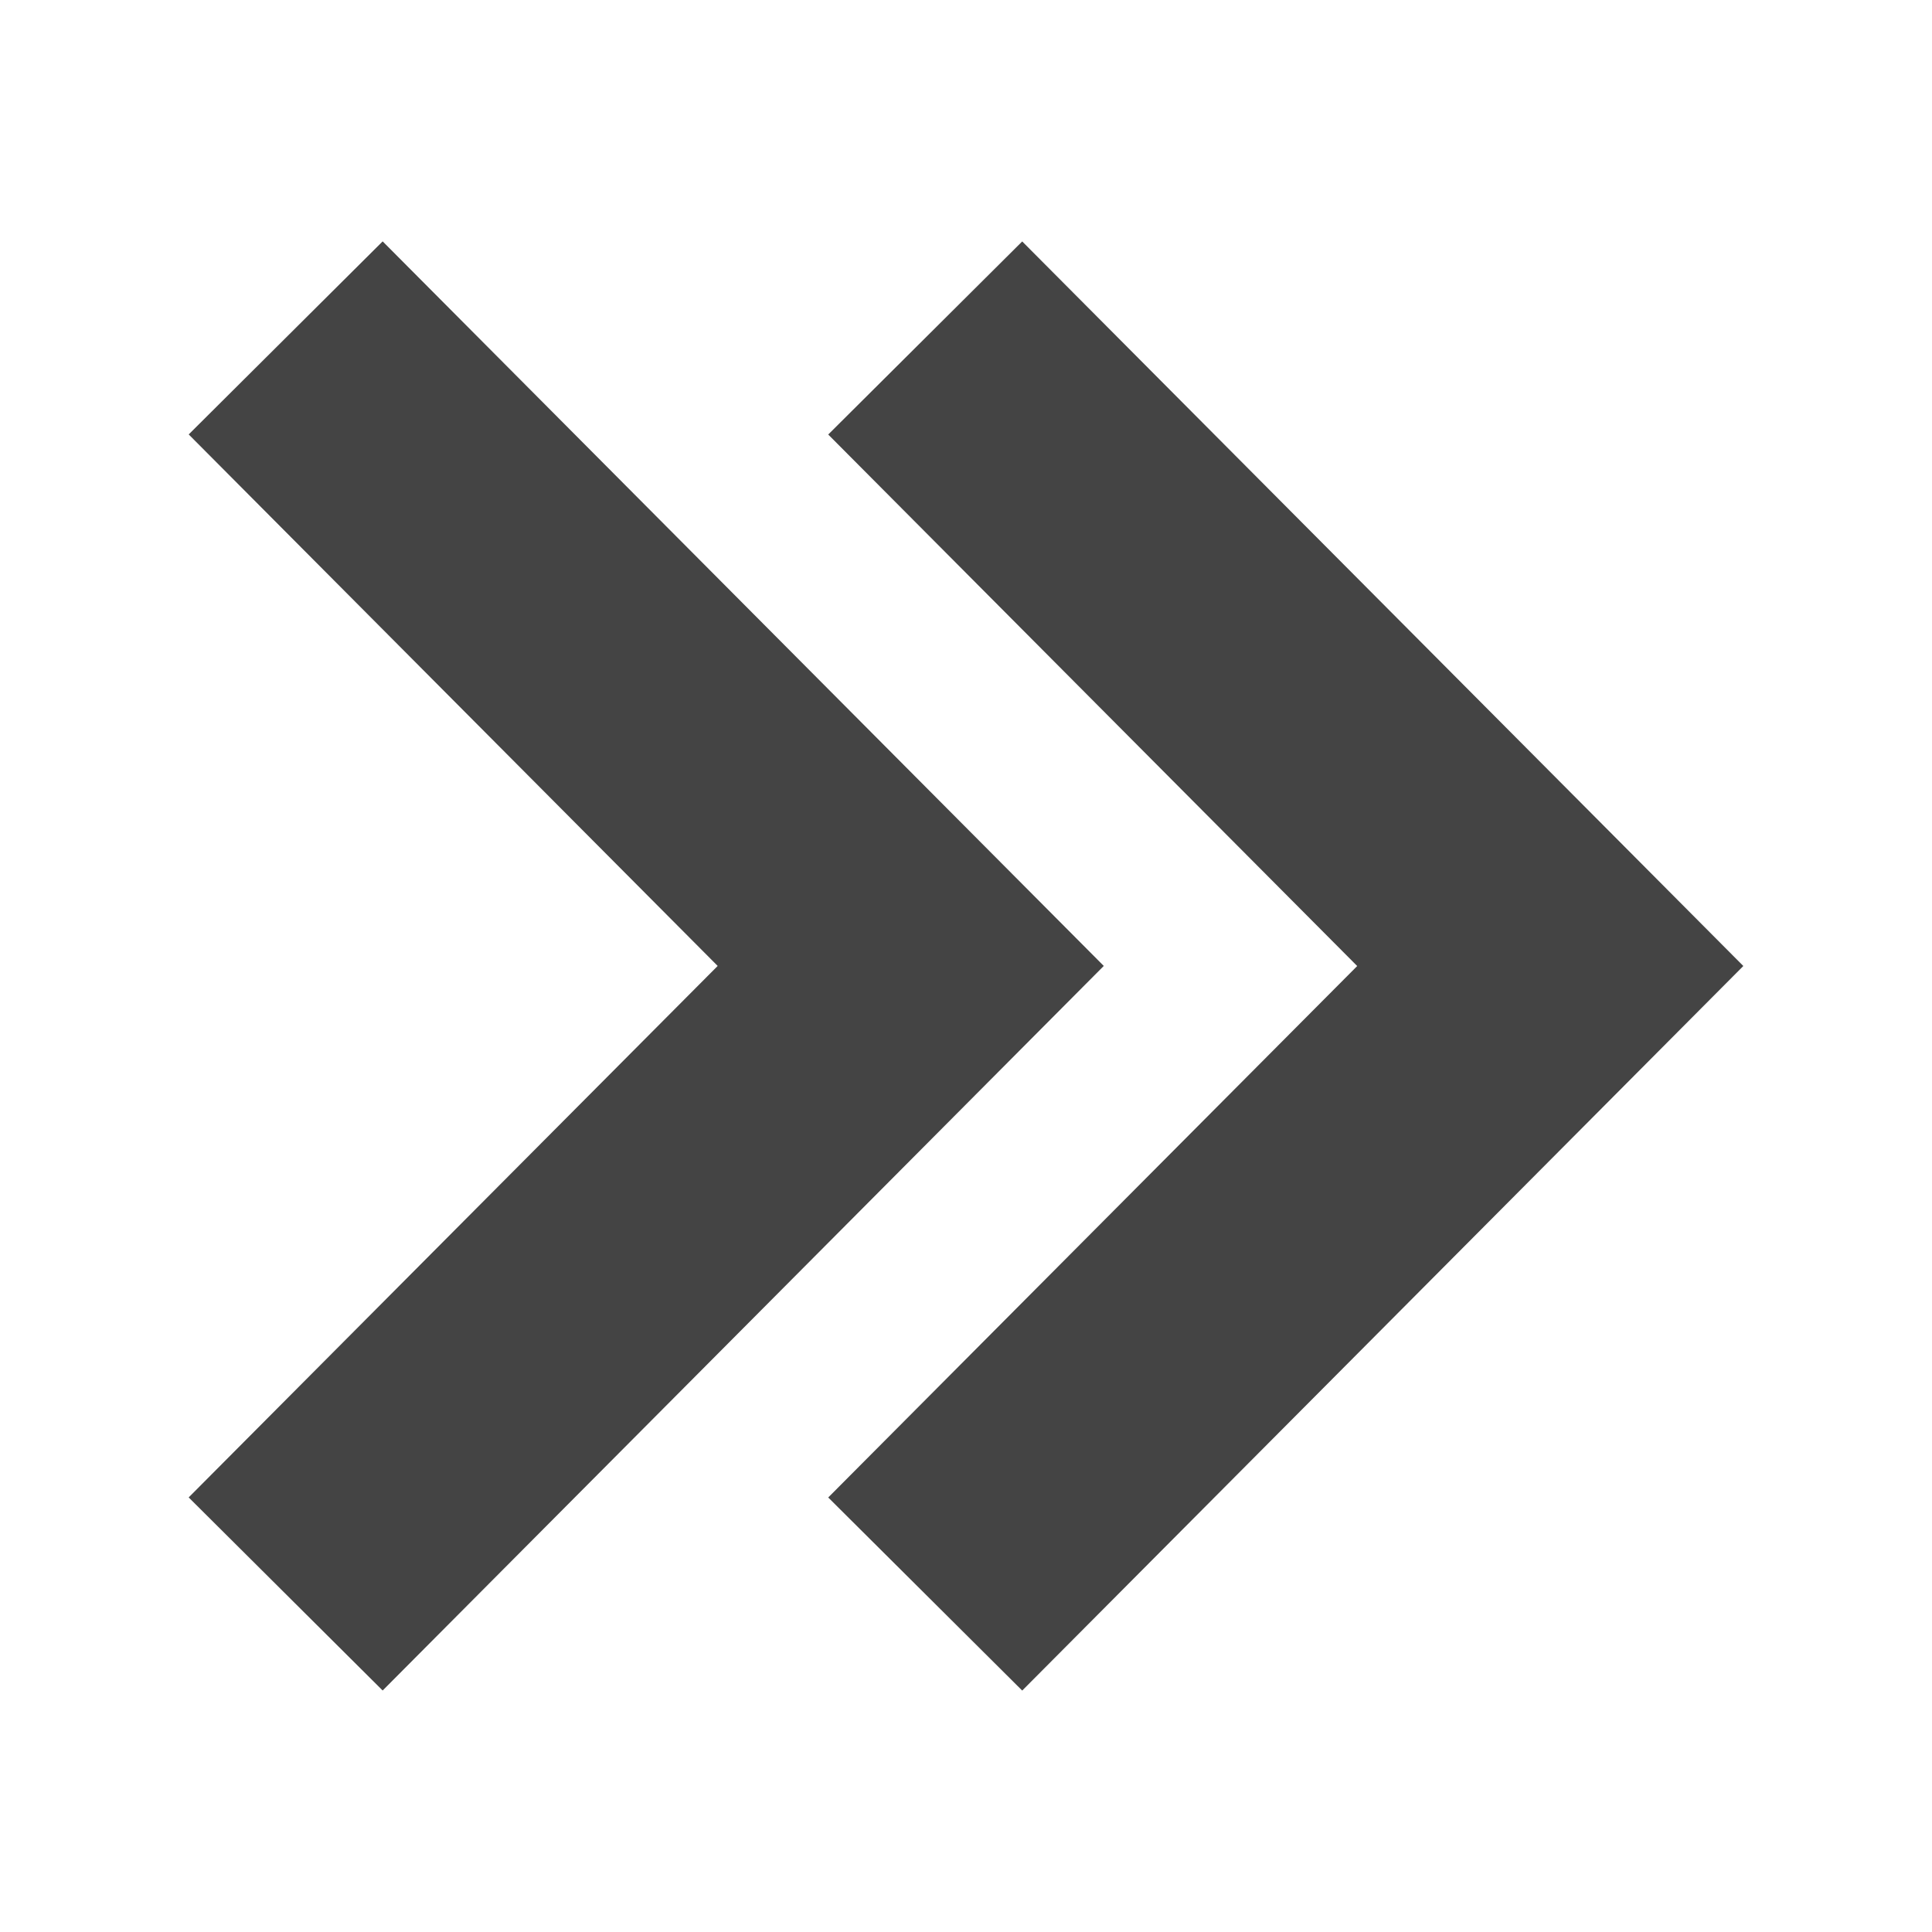
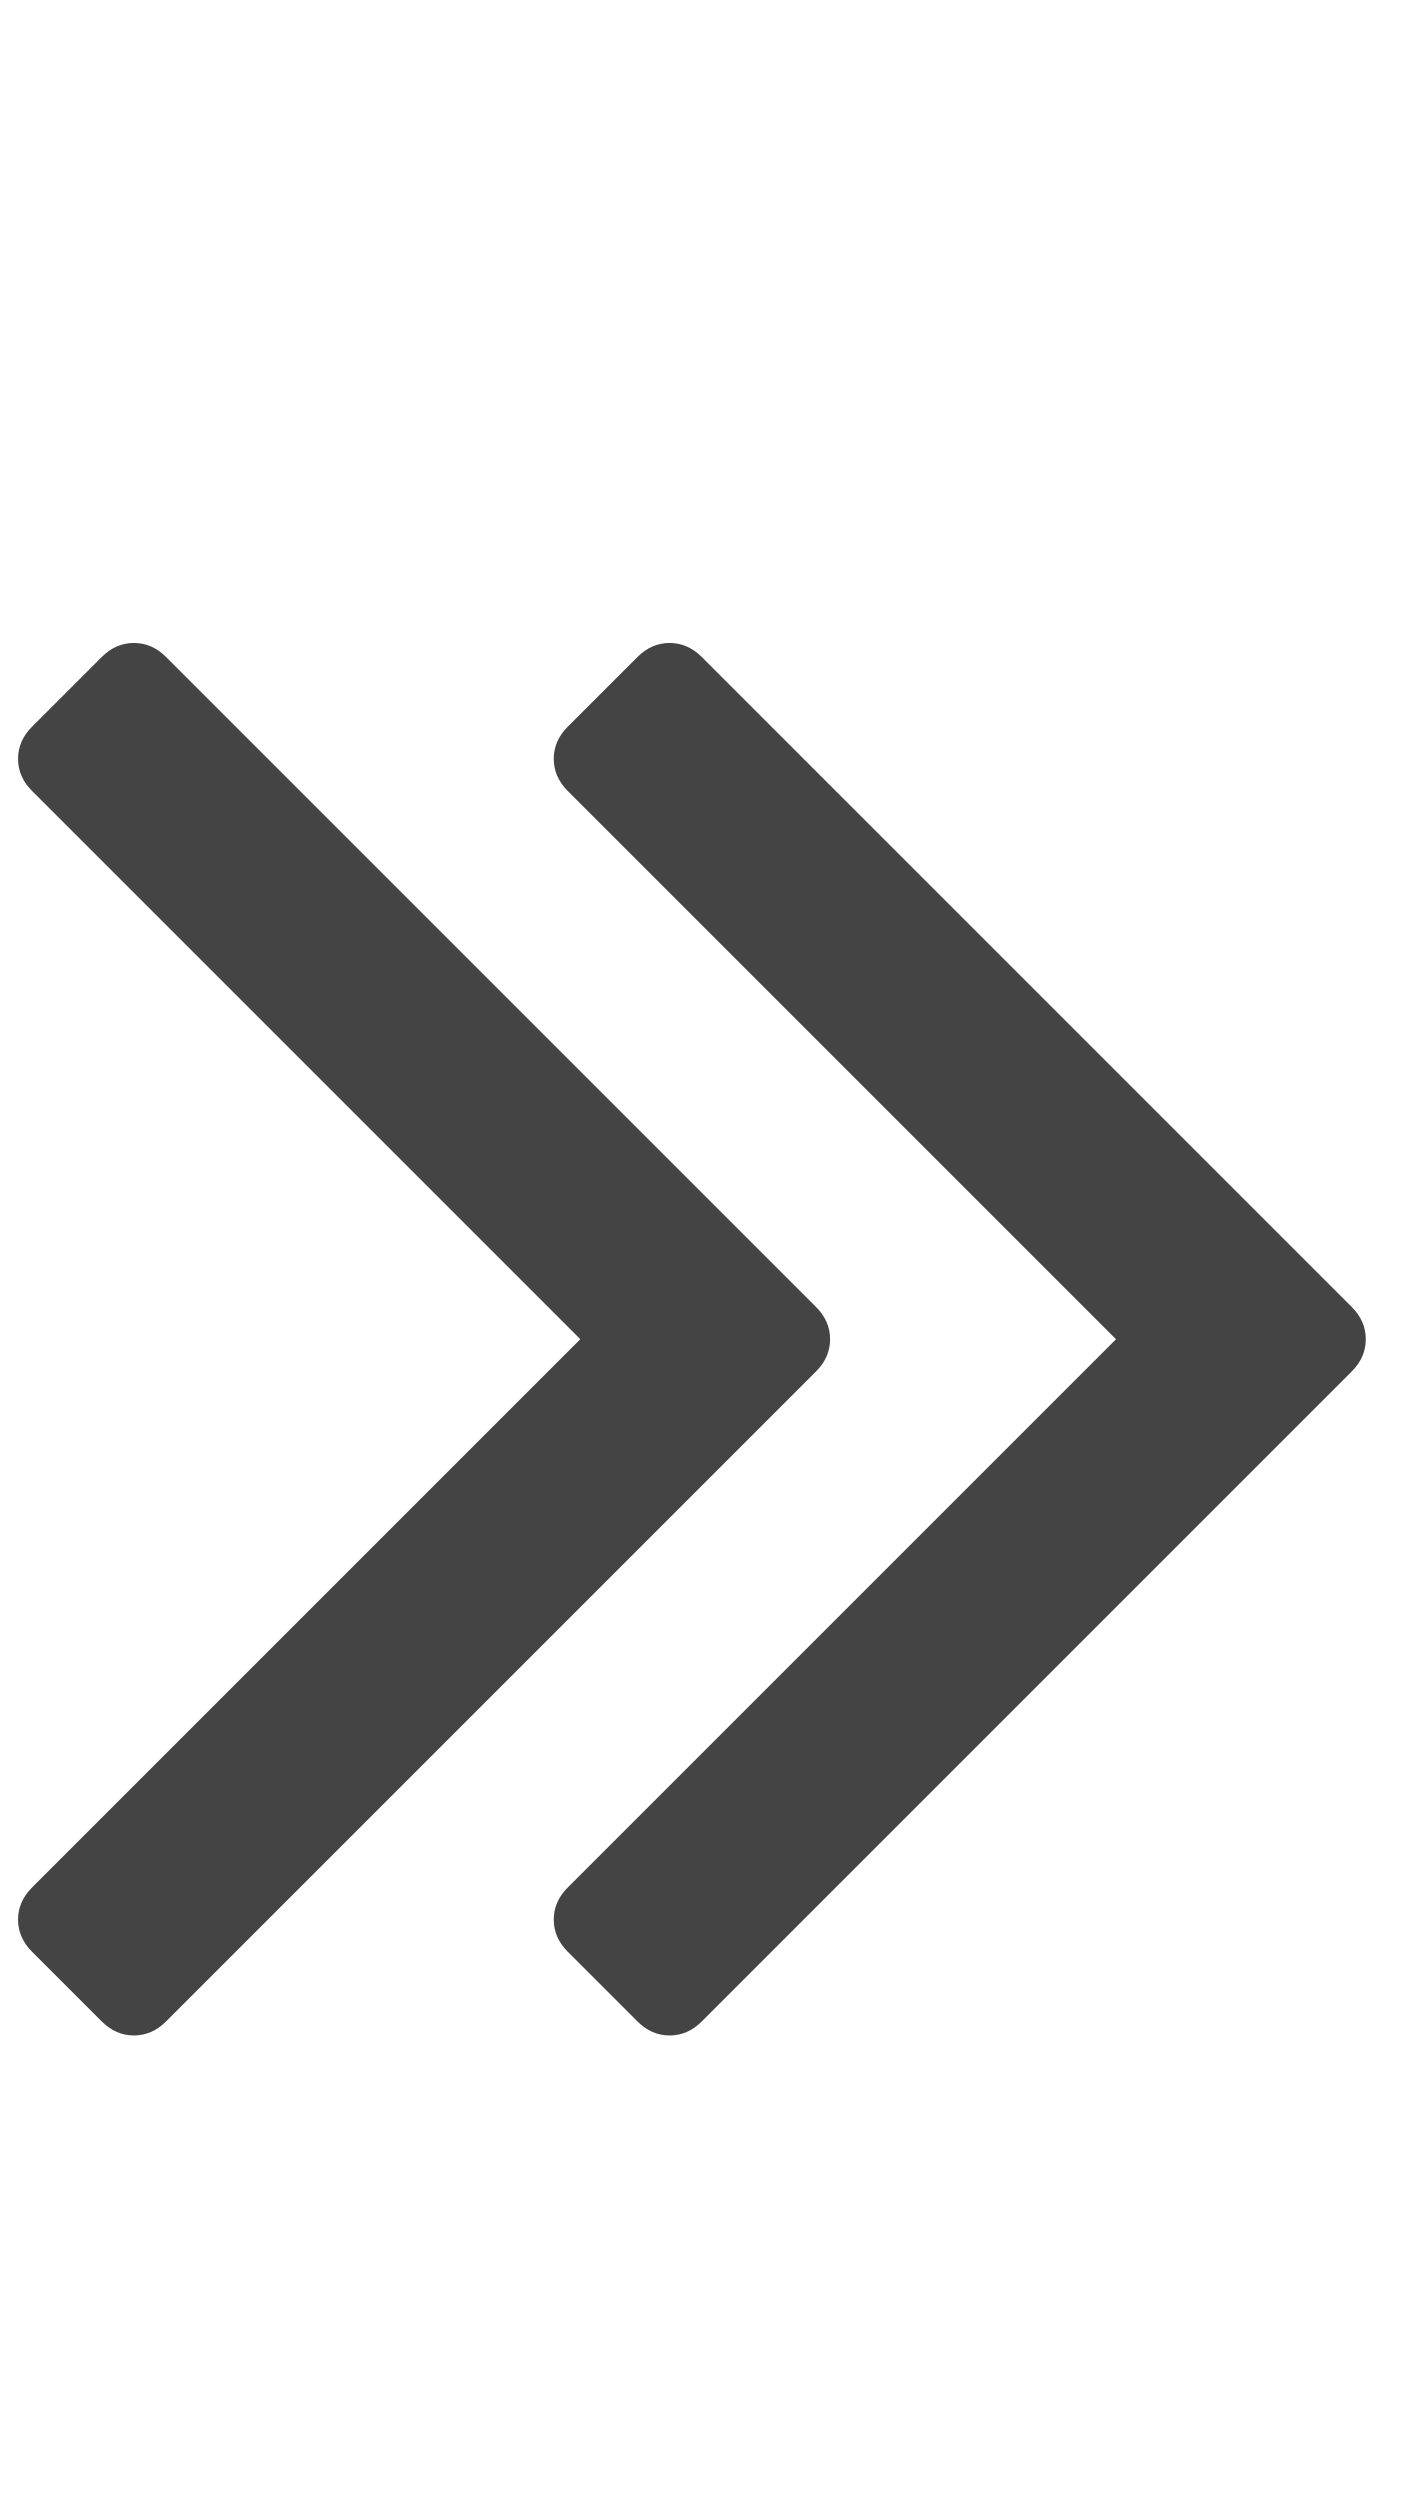
- <svg xmlns="http://www.w3.org/2000/svg" version="1.1" width="32" height="32" viewBox="0 0 32 32">
-   <path fill="#444" d="M3.125 7.196l3.213-3.198 11.944 12.001-11.944 12.001-3.213-3.198 8.762-8.803-8.762-8.804zM22.48 16l-8.762 8.803 3.213 3.198 11.944-12.001-11.944-12.001-3.213 3.198 8.762 8.804z" />
+ <svg xmlns="http://www.w3.org/2000/svg" version="1.1" width="18" height="32" viewBox="0 0 18 32">
+   <path fill="#444" d="M10.625 17.143q0 0.232-0.179 0.411l-8.321 8.321q-0.179 0.179-0.411 0.179t-0.411-0.179l-0.893-0.893q-0.179-0.179-0.179-0.411t0.179-0.411l7.018-7.018-7.018-7.018q-0.179-0.179-0.179-0.411t0.179-0.411l0.893-0.893q0.179-0.179 0.411-0.179t0.411 0.179l8.321 8.321q0.179 0.179 0.179 0.411zM17.482 17.143q0 0.232-0.179 0.411l-8.321 8.321q-0.179 0.179-0.411 0.179t-0.411-0.179l-0.893-0.893q-0.179-0.179-0.179-0.411t0.179-0.411l7.018-7.018-7.018-7.018q-0.179-0.179-0.179-0.411t0.179-0.411l0.893-0.893q0.179-0.179 0.411-0.179t0.411 0.179l8.321 8.321q0.179 0.179 0.179 0.411z" />
</svg>
